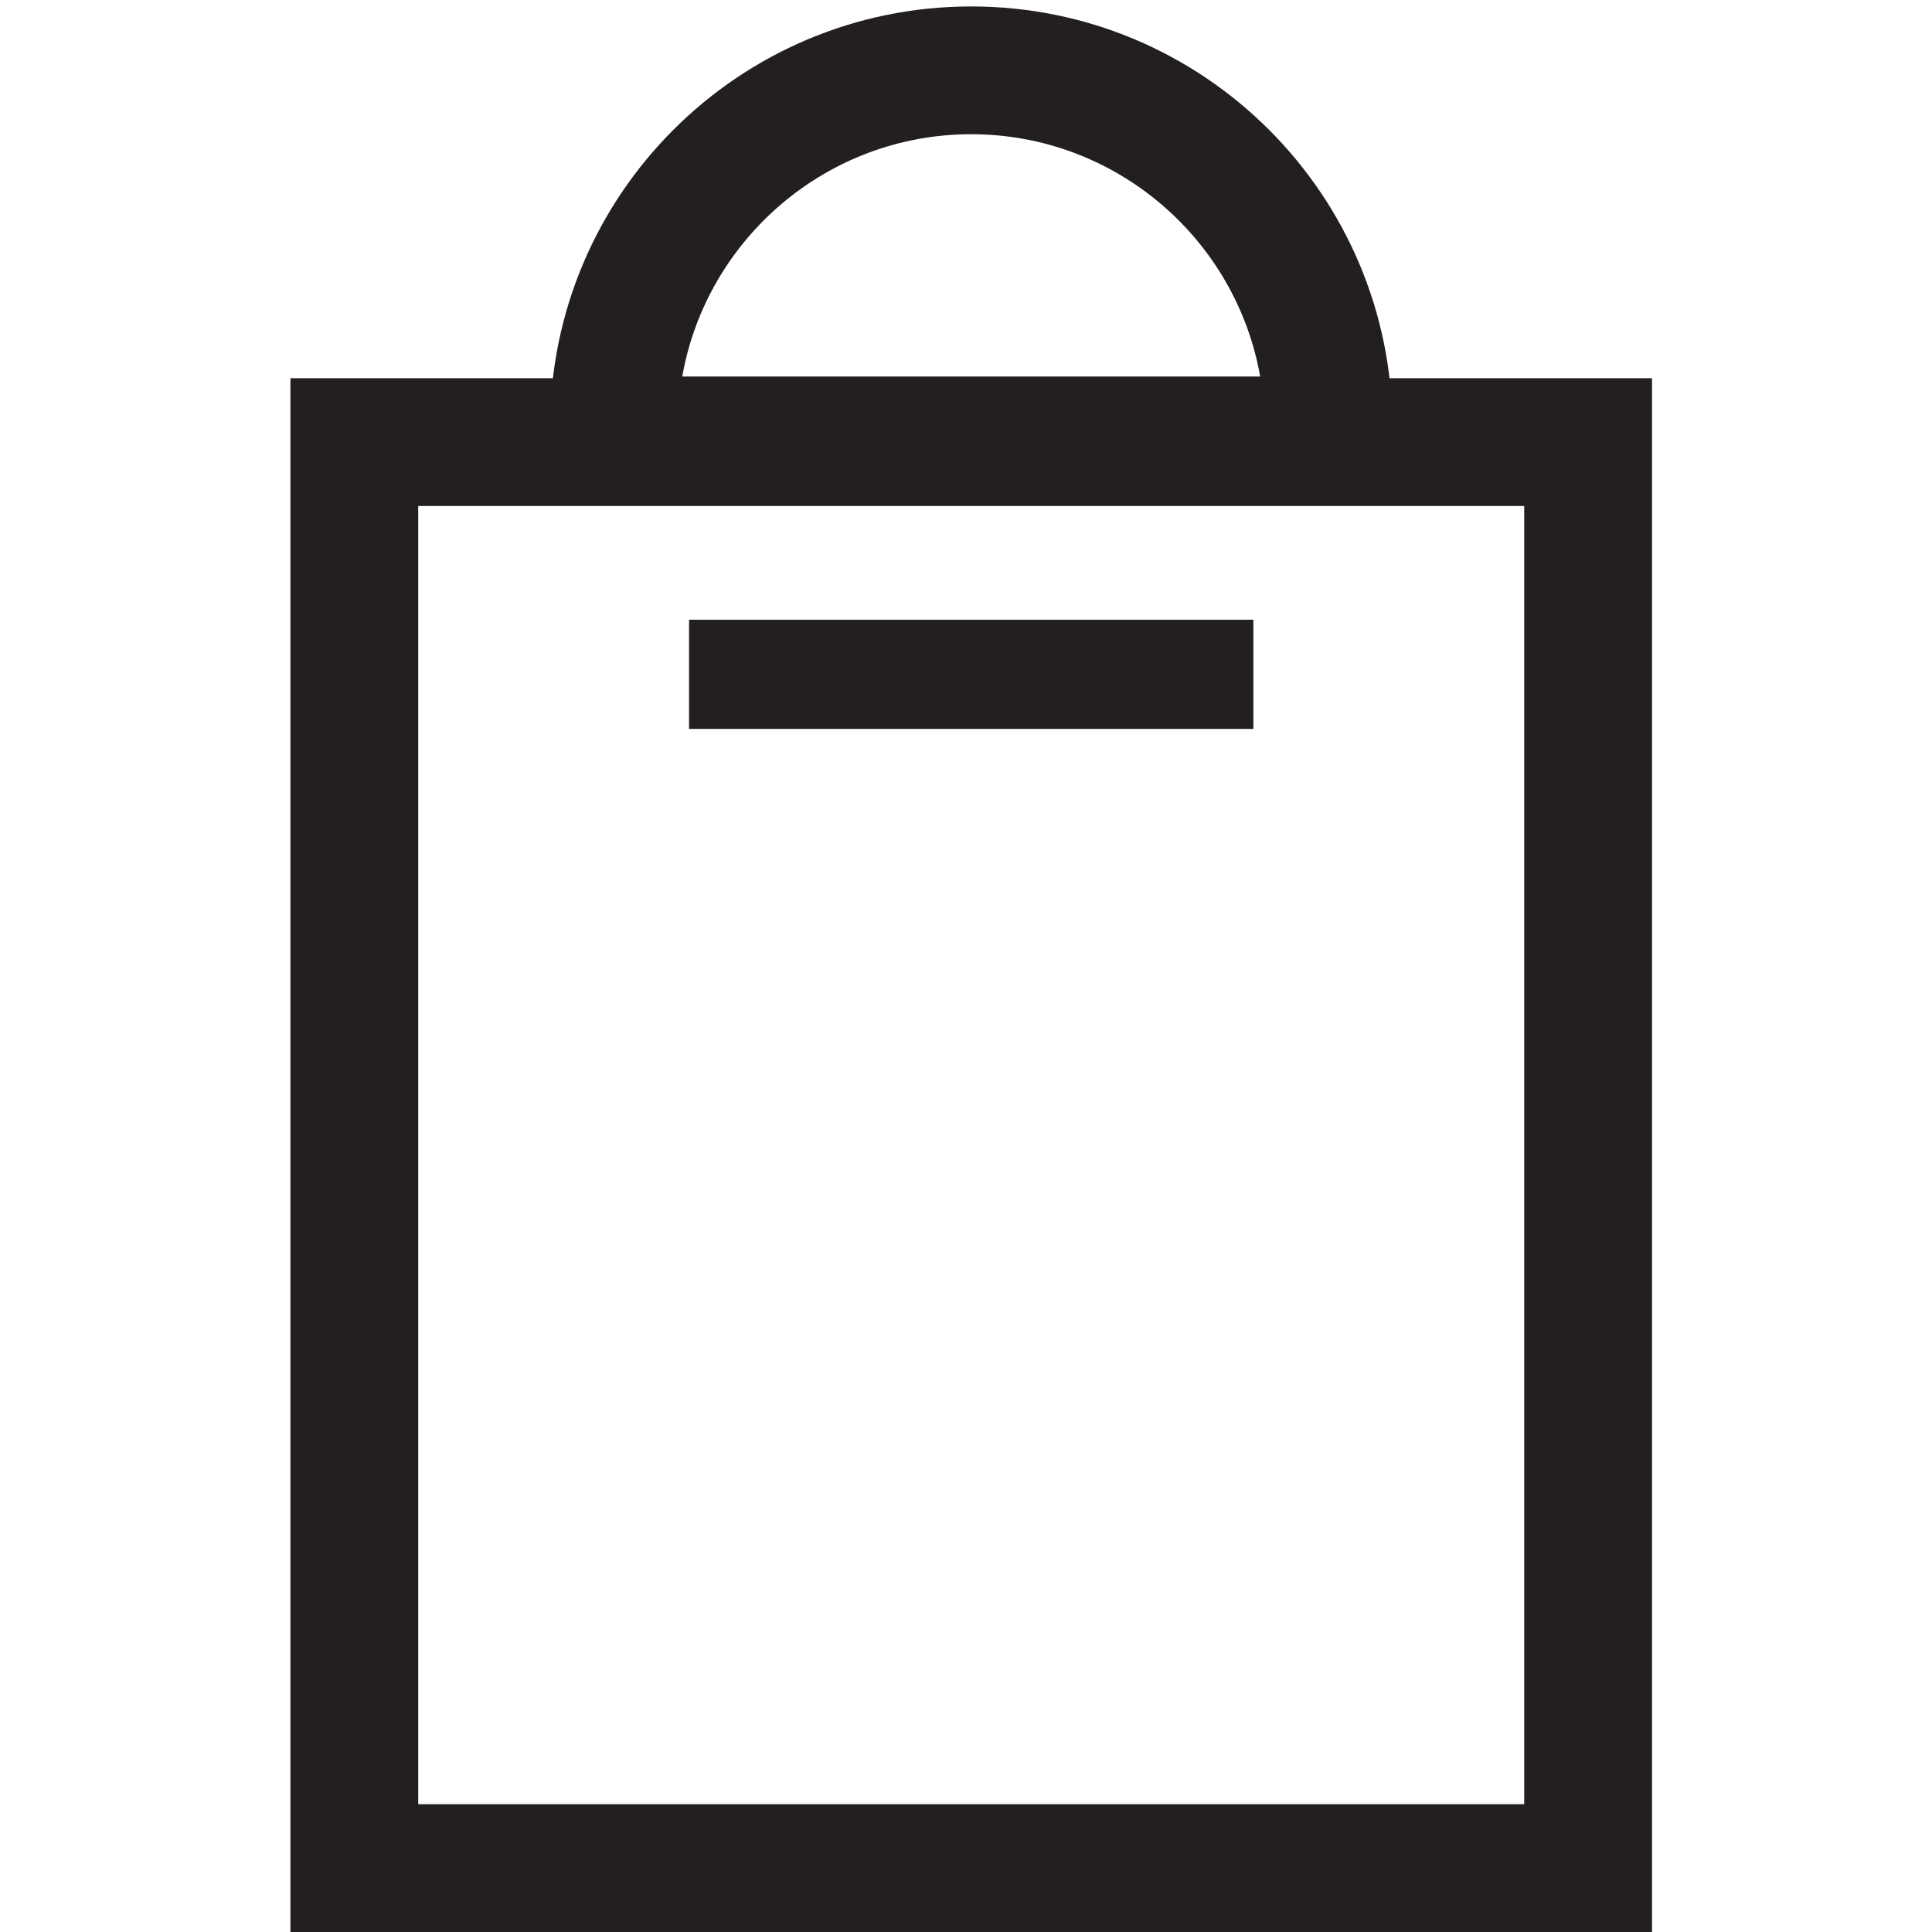
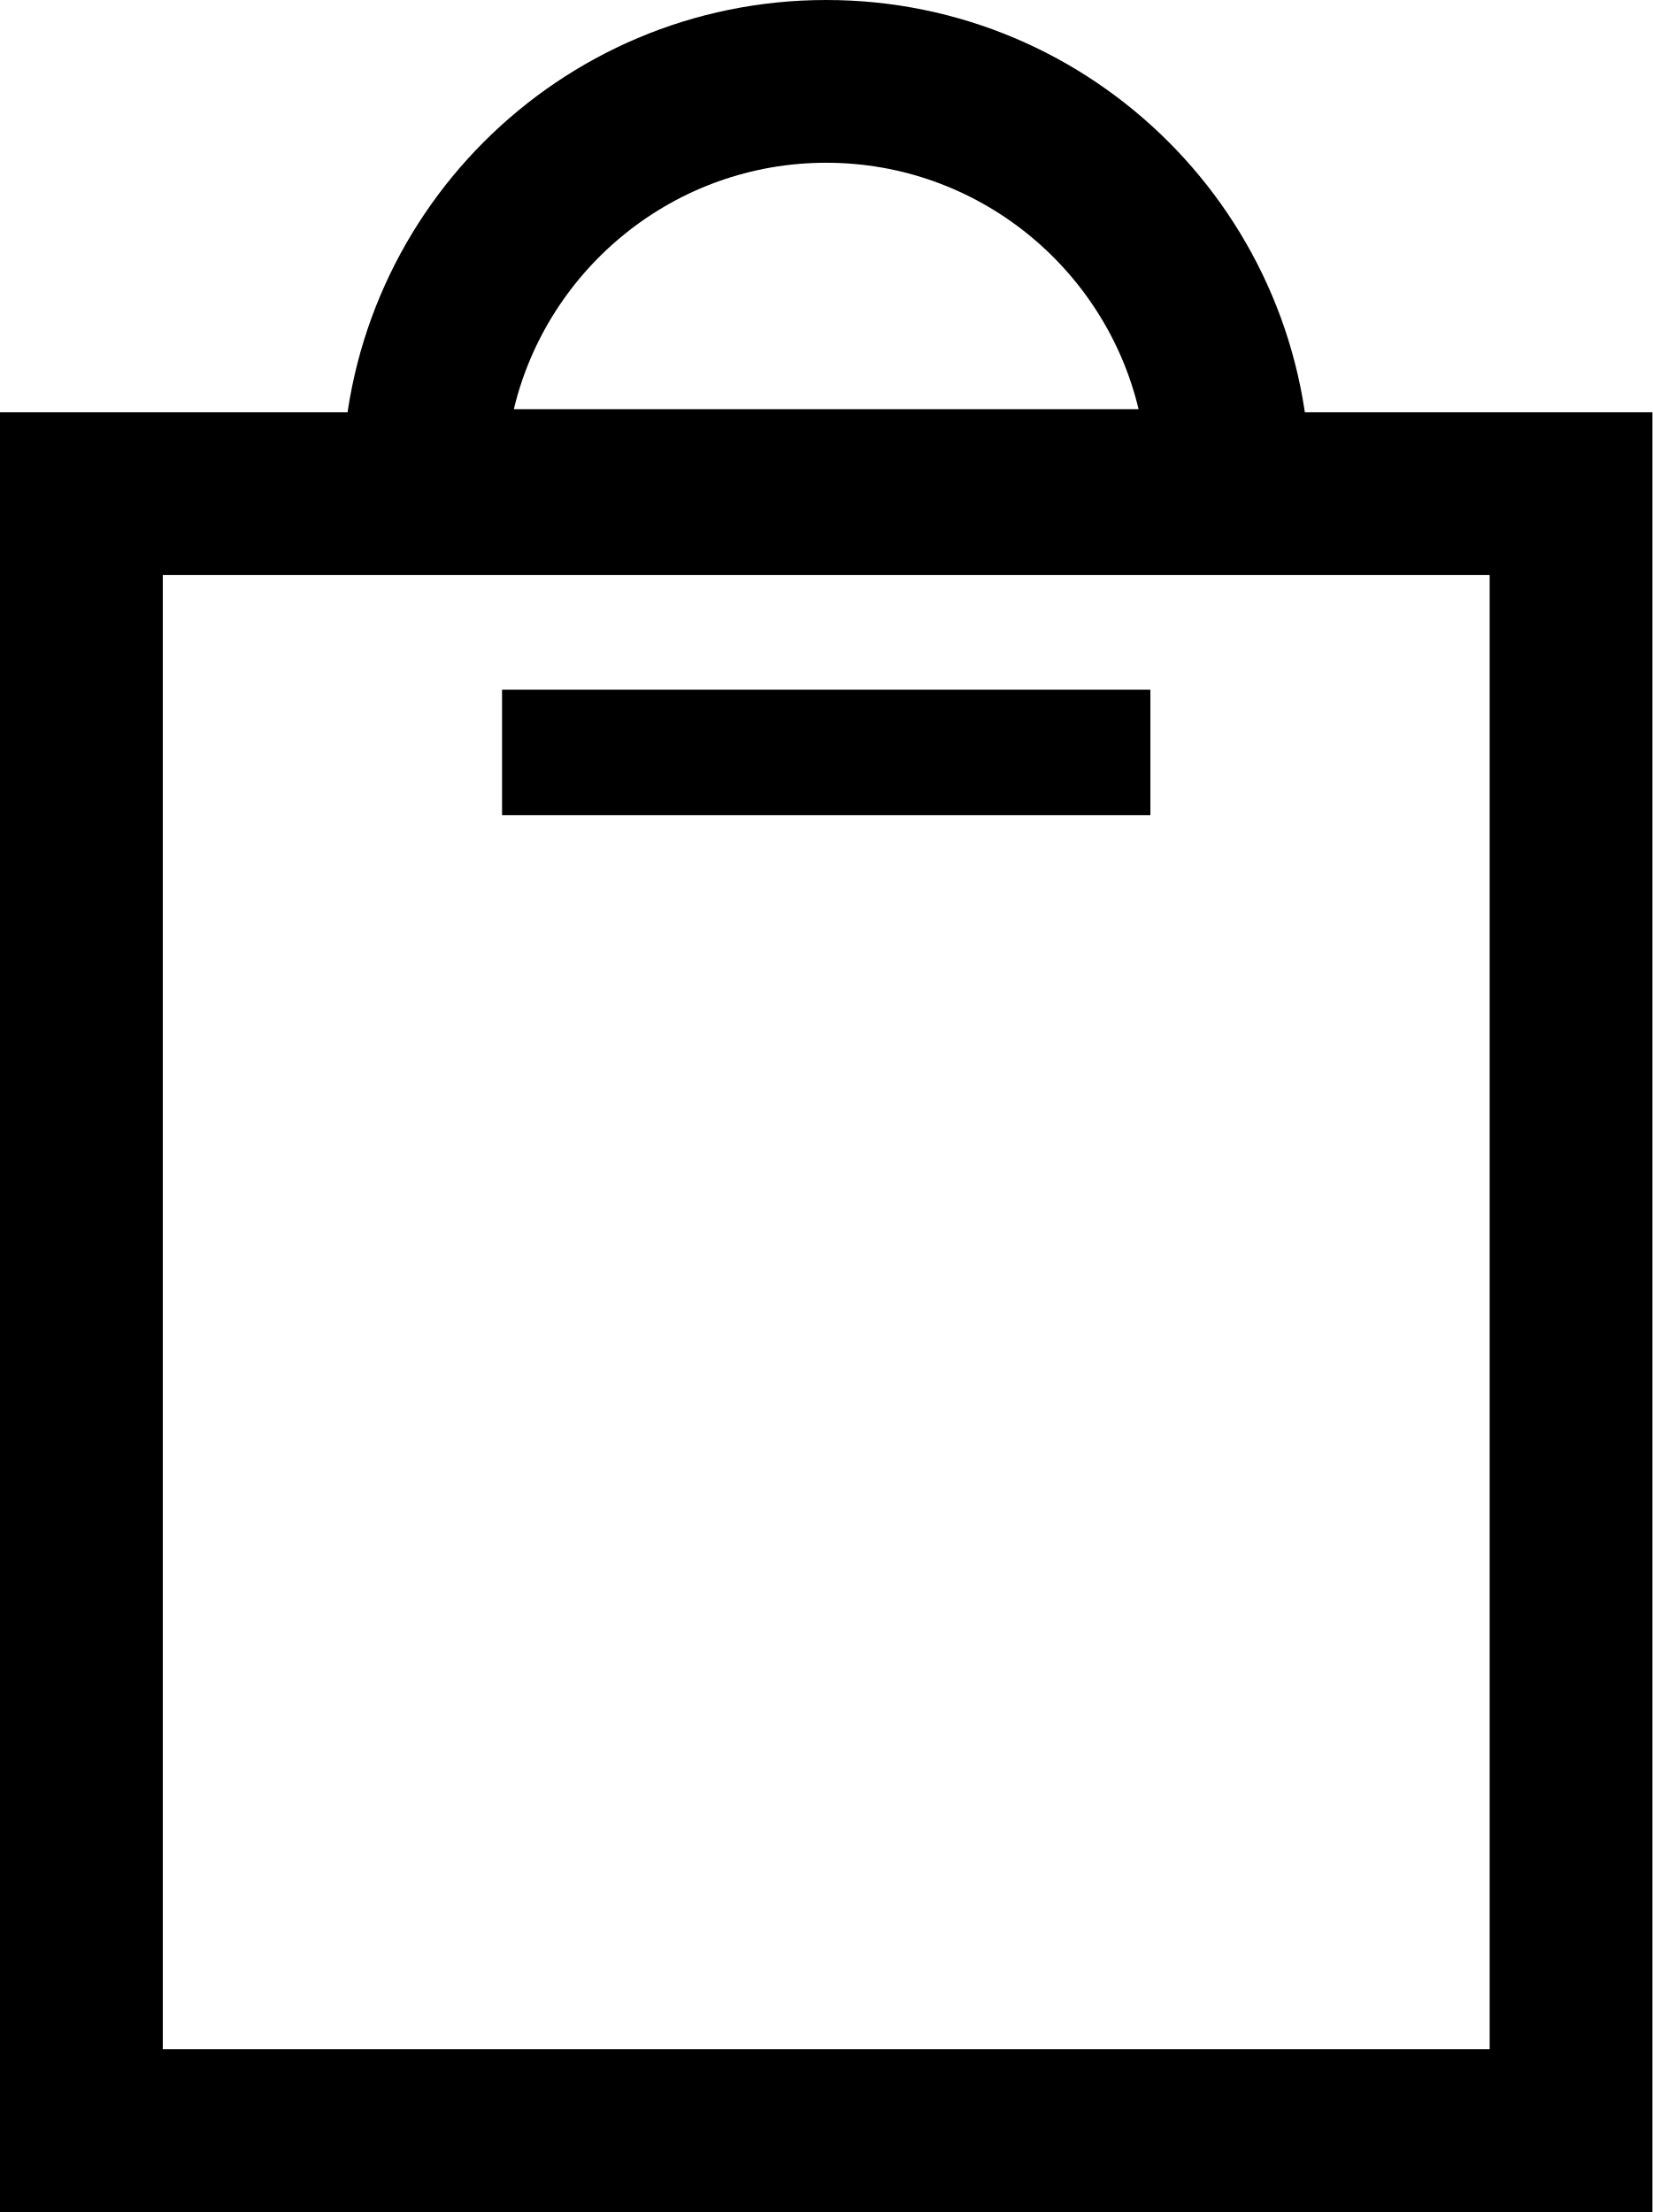
- <svg xmlns="http://www.w3.org/2000/svg" viewBox="0 0 400 400" height="400" width="400" id="svg2" version="1.1" xml:space="preserve">
+ <svg xmlns="http://www.w3.org/2000/svg" viewBox="0 0 297.787 398.667" height="398.667" width="297.787" id="svg2" version="1.1" xml:space="preserve">
  <defs id="defs6" />
-   <g transform="matrix(1.333333,0,0,-1.333333,0,400)" id="g10">
+   <g transform="matrix(1.333333,0,0,-1.333333,0,398.6667)" id="g10">
    <g transform="scale(0.1)" id="g12">
-       <path id="path14" style="fill:#231f20;fill-opacity:1;fill-rule:nonzero;stroke:none" d="M 2565.21,2412.71 H 450.992 V 0 H 2565.21 V 2412.71 Z M 2366.79,2214.29 V 198.43 H 649.418 V 2214.29 H 2366.79" />
-       <path id="path16" style="fill:#231f20;fill-opacity:1;fill-rule:nonzero;stroke:none;" d="m 1508.11,2990 h -0.01 c -361.22,0 -654.037,-292.82 -654.037,-654.04 V 2216.92 H 2162.14 v 119.04 c 0,361.22 -292.82,654.04 -654.03,654.04 z m 0,-198.43 c 224.16,0 411.02,-162.7 448.69,-376.23 h -897.39 c 37.66,213.53 224.53,376.23 448.7,376.23" />
-       <path id="path18" style="fill:#231f20;fill-opacity:1;fill-rule:nonzero;stroke:none" d="m 1946.24,1868.17 h -876.27 v 169.54 h 876.27 v -169.54" />
+       <path id="path14" style="fill-opacity:1;fill-rule:nonzero;stroke:none" d="M 2233.36,2432.71 H 0 V 0 h 2233.36 v 2432.71 z m -220,-220 V 220 H 220.004 V 2212.71 H 2013.36" />
+       <path id="path16" style="fill-opacity:1;fill-rule:nonzero;stroke:none" d="m 1116.68,2990 v 0 C 755.461,2990 462.637,2697.18 462.637,2335.96 V 2216.92 H 1770.71 v 119.04 c 0,361.22 -292.82,654.04 -654.03,654.04 z m 0,-220 c 204.58,0 376.55,-142.29 422.19,-333.08 H 694.492 C 740.117,2627.71 912.102,2770 1116.68,2770" />
+       <path id="path18" style="fill-opacity:1;fill-rule:nonzero;stroke:none" d="M 1554.82,1888.17 H 678.543 v 169.54 h 876.277 v -169.54" />
    </g>
  </g>
</svg>
